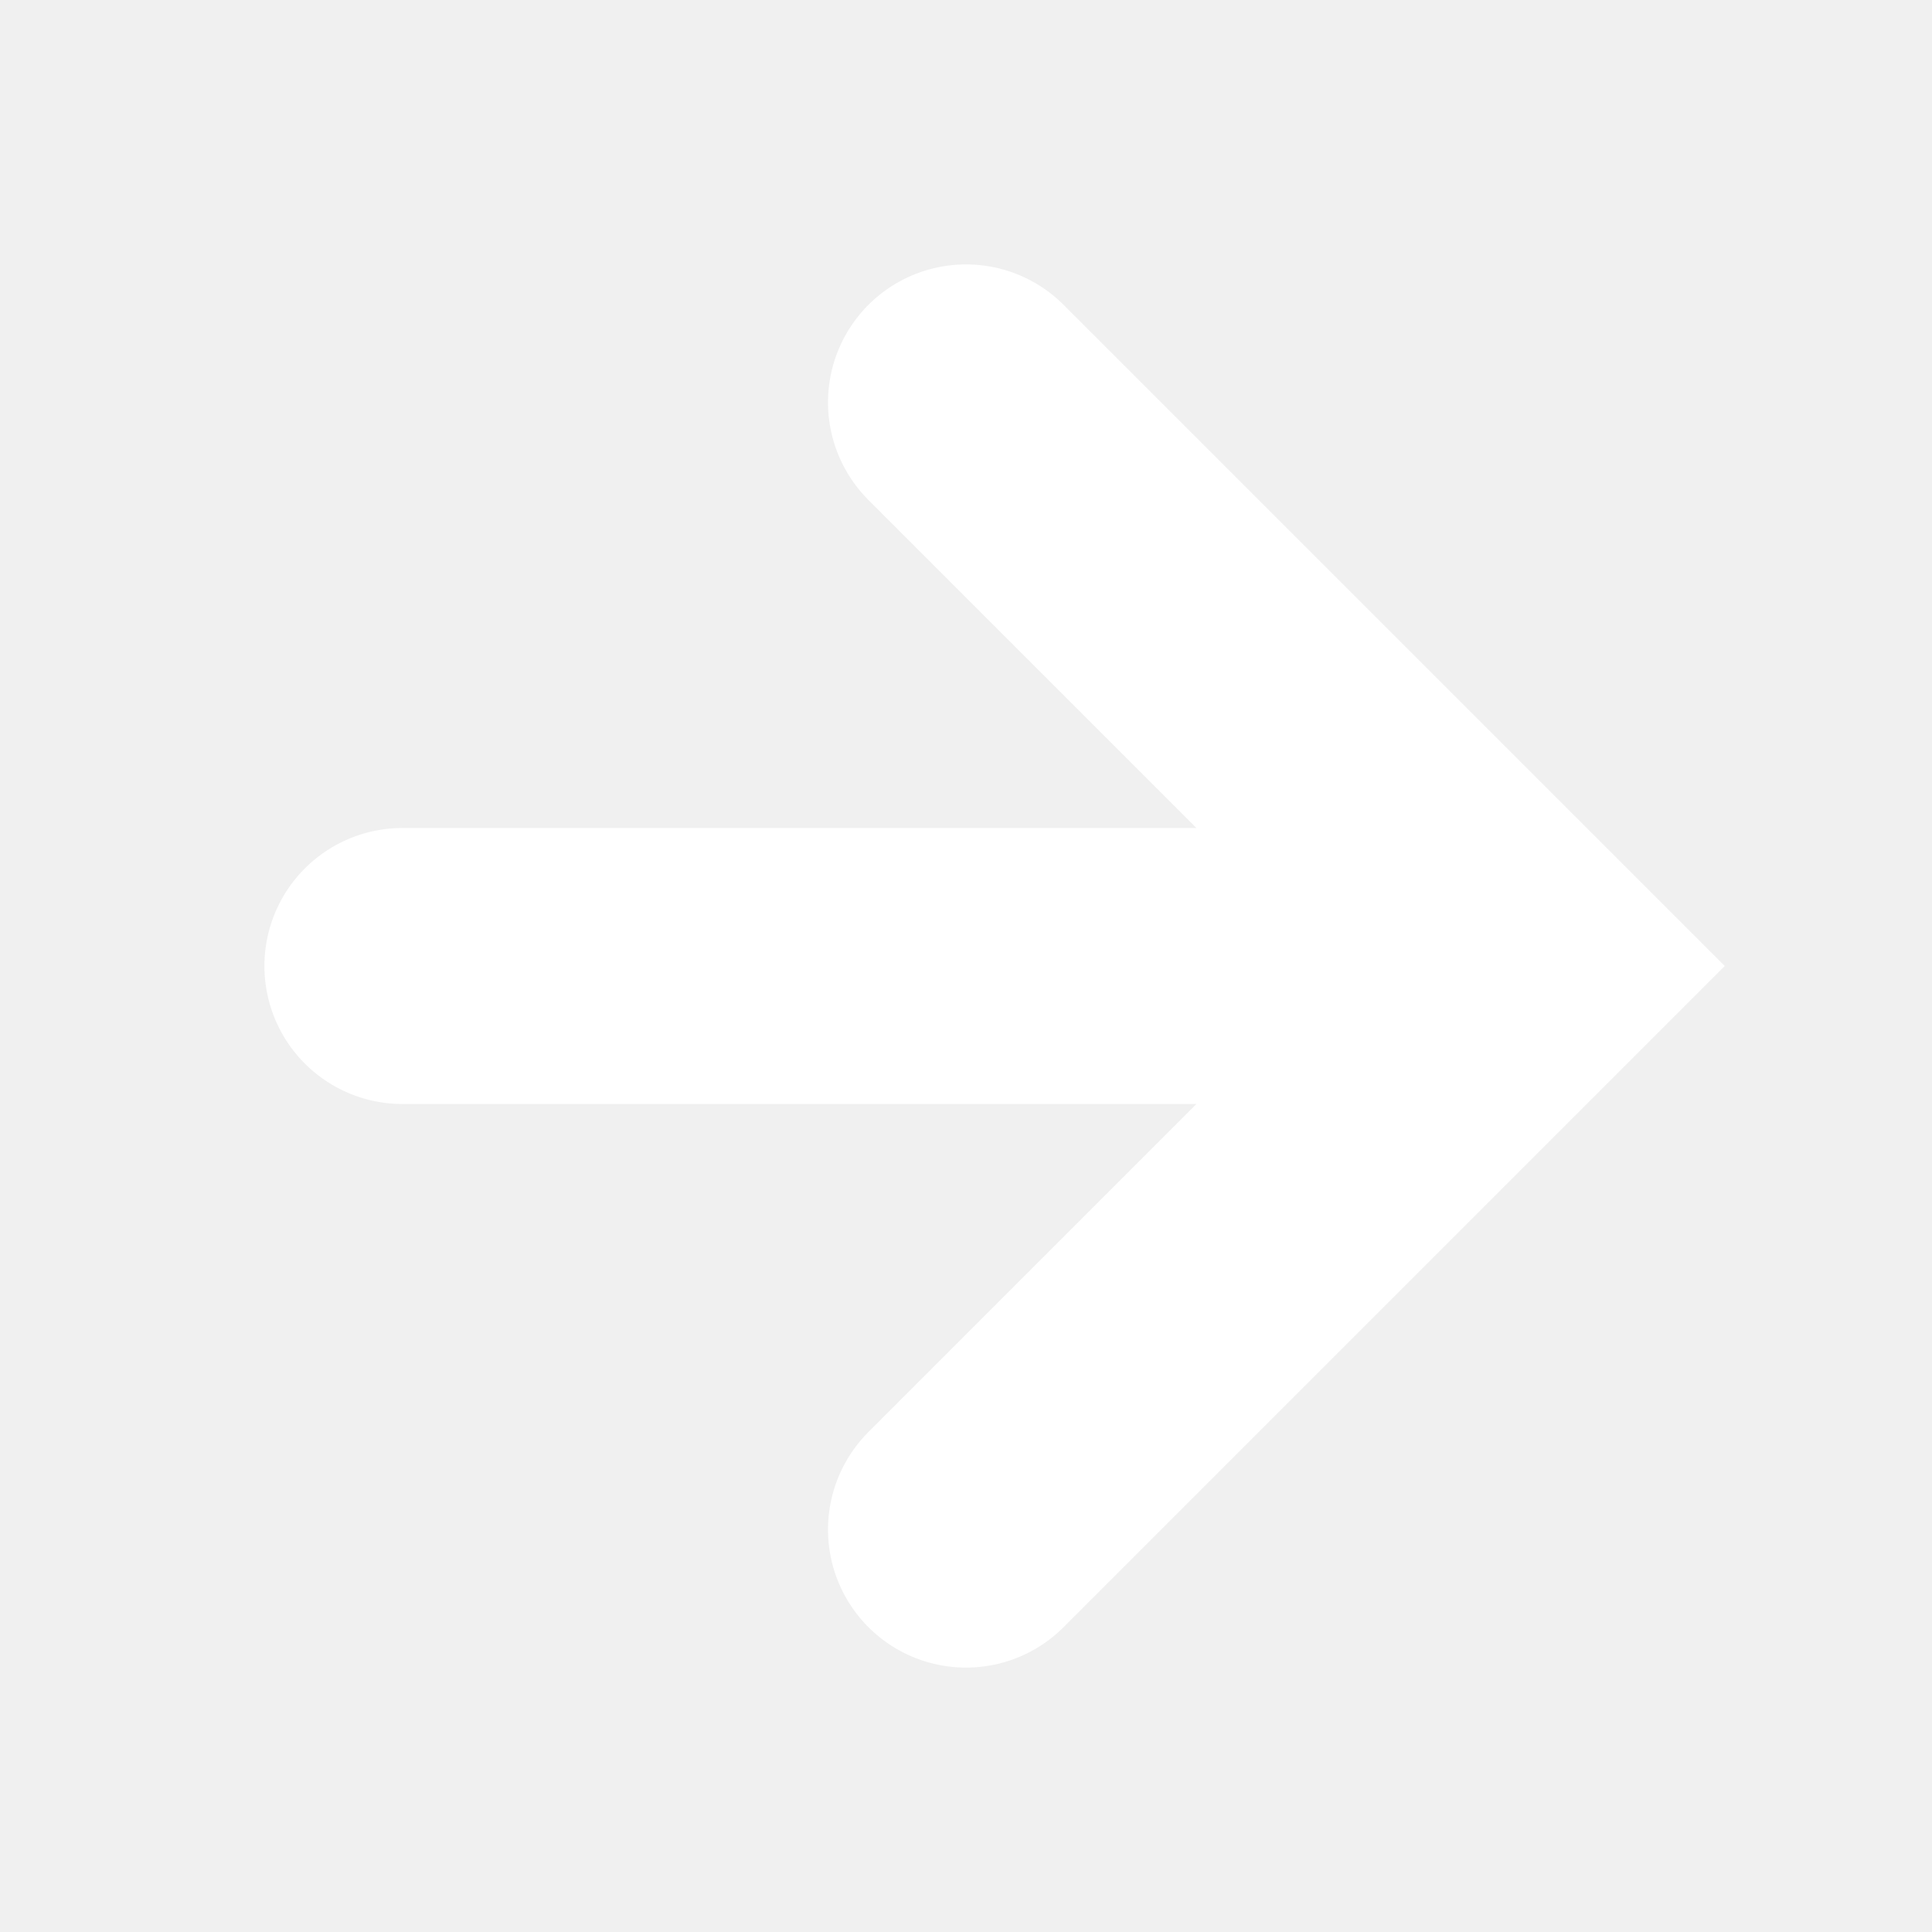
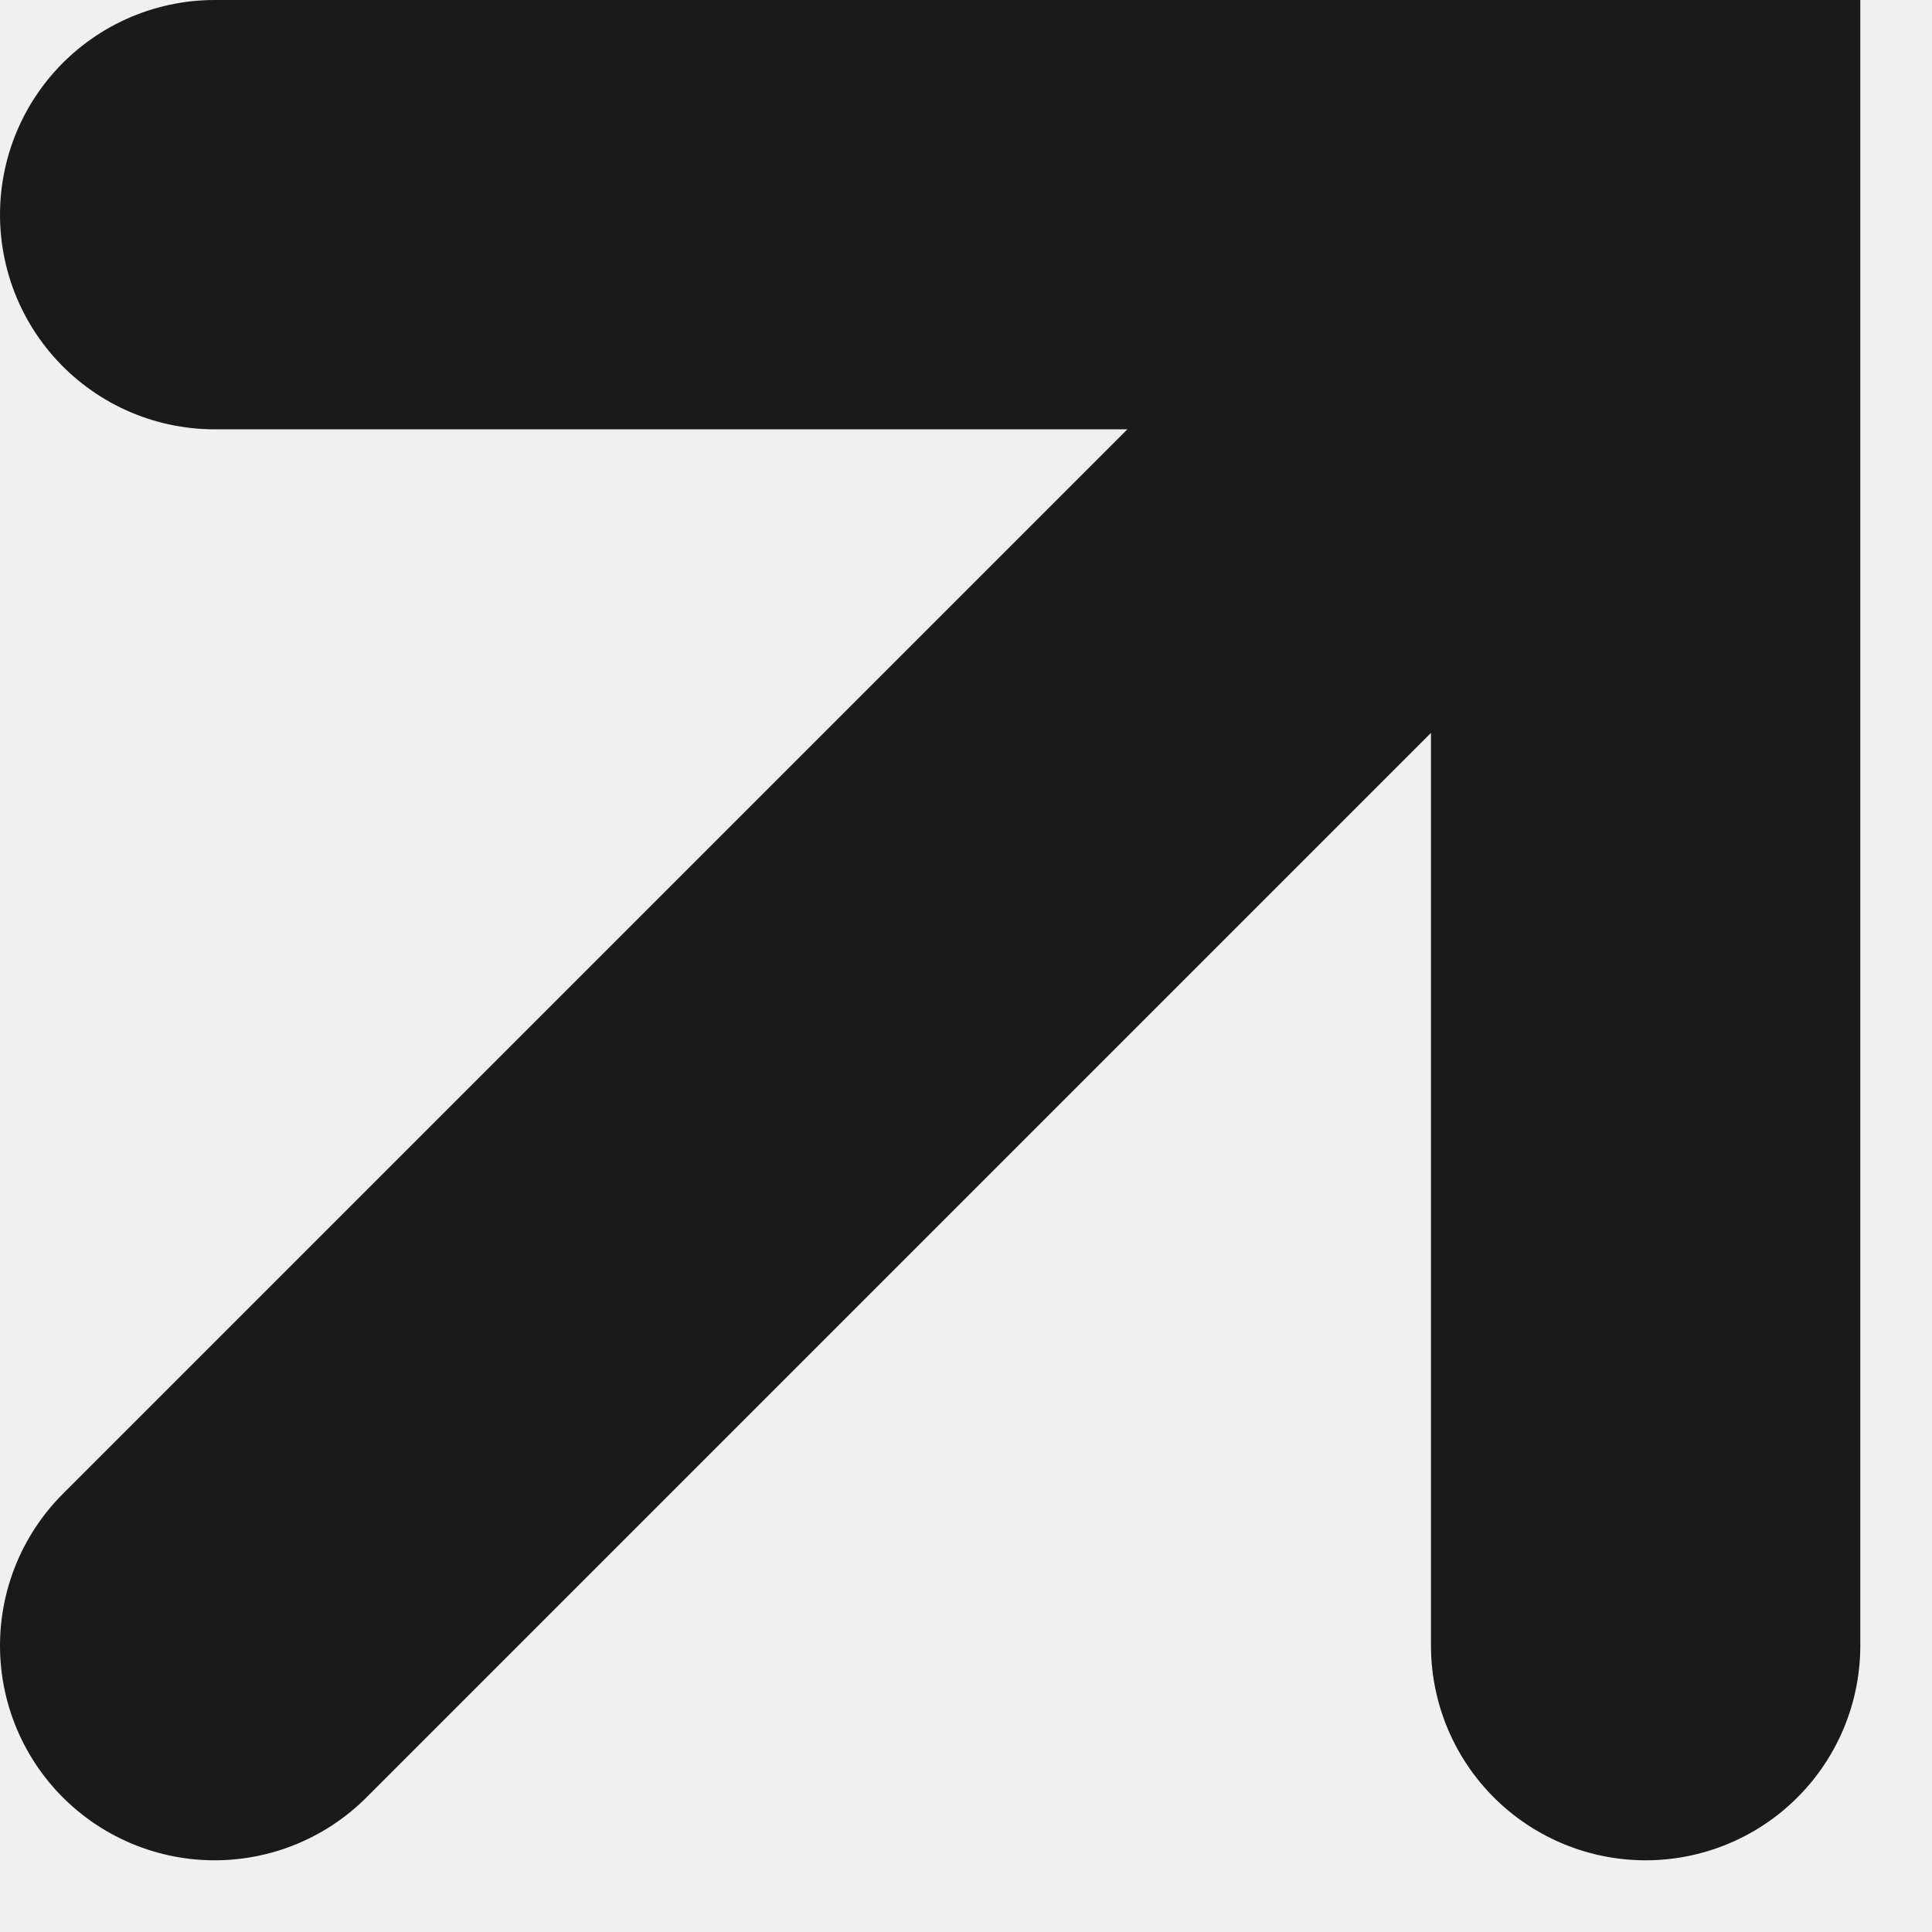
- <svg xmlns="http://www.w3.org/2000/svg" preserveAspectRatio="none" overflow="visible" style="display: block;" width="14" height="14" viewBox="0 0 14 14" fill="none">
-   <g id="arrow-right">
-     <path id="Vector" d="M2.916 7H11.084M7 11.084L11.084 7L7 2.916" stroke="white" stroke-width="2" stroke-linecap="round" />
-   </g>
+ <svg xmlns="http://www.w3.org/2000/svg" width="9" height="9" viewBox="0 0 9 9" fill="none">
+   <path d="M7.666 7.666V1H1M7.666 1L1 7.666" stroke="#1A1A1A" stroke-width="2" stroke-linecap="round" />
</svg>
